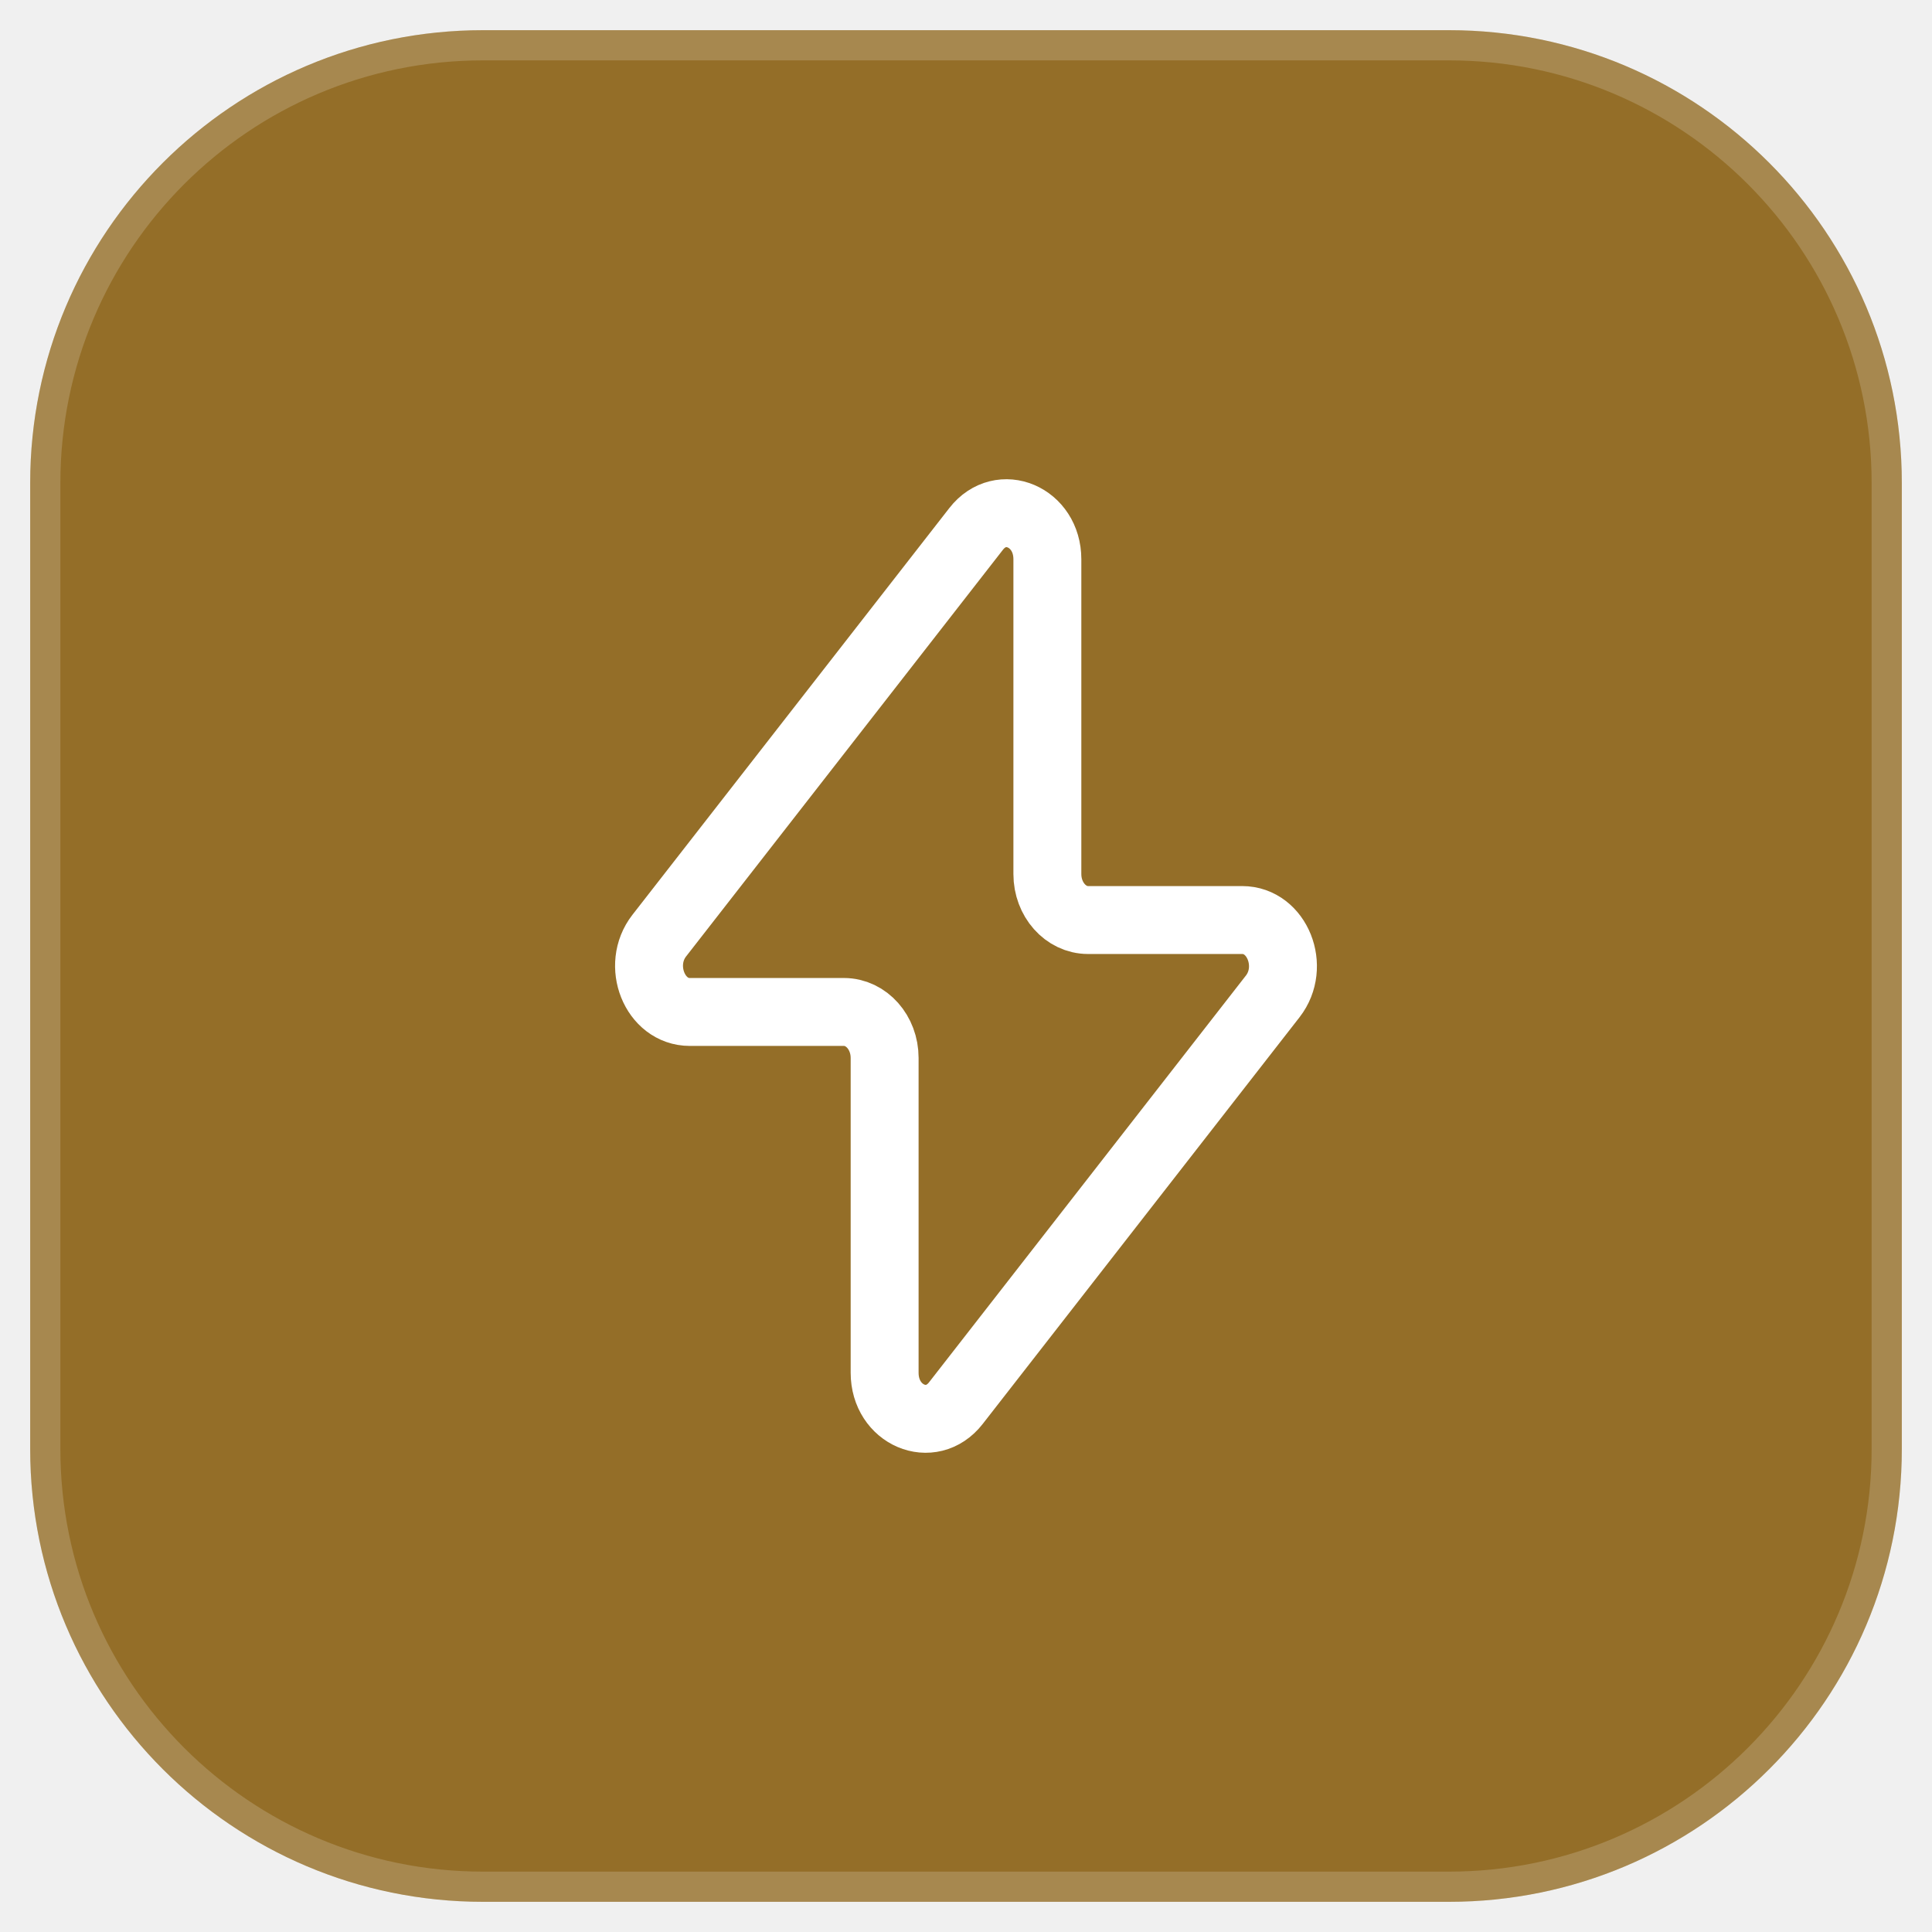
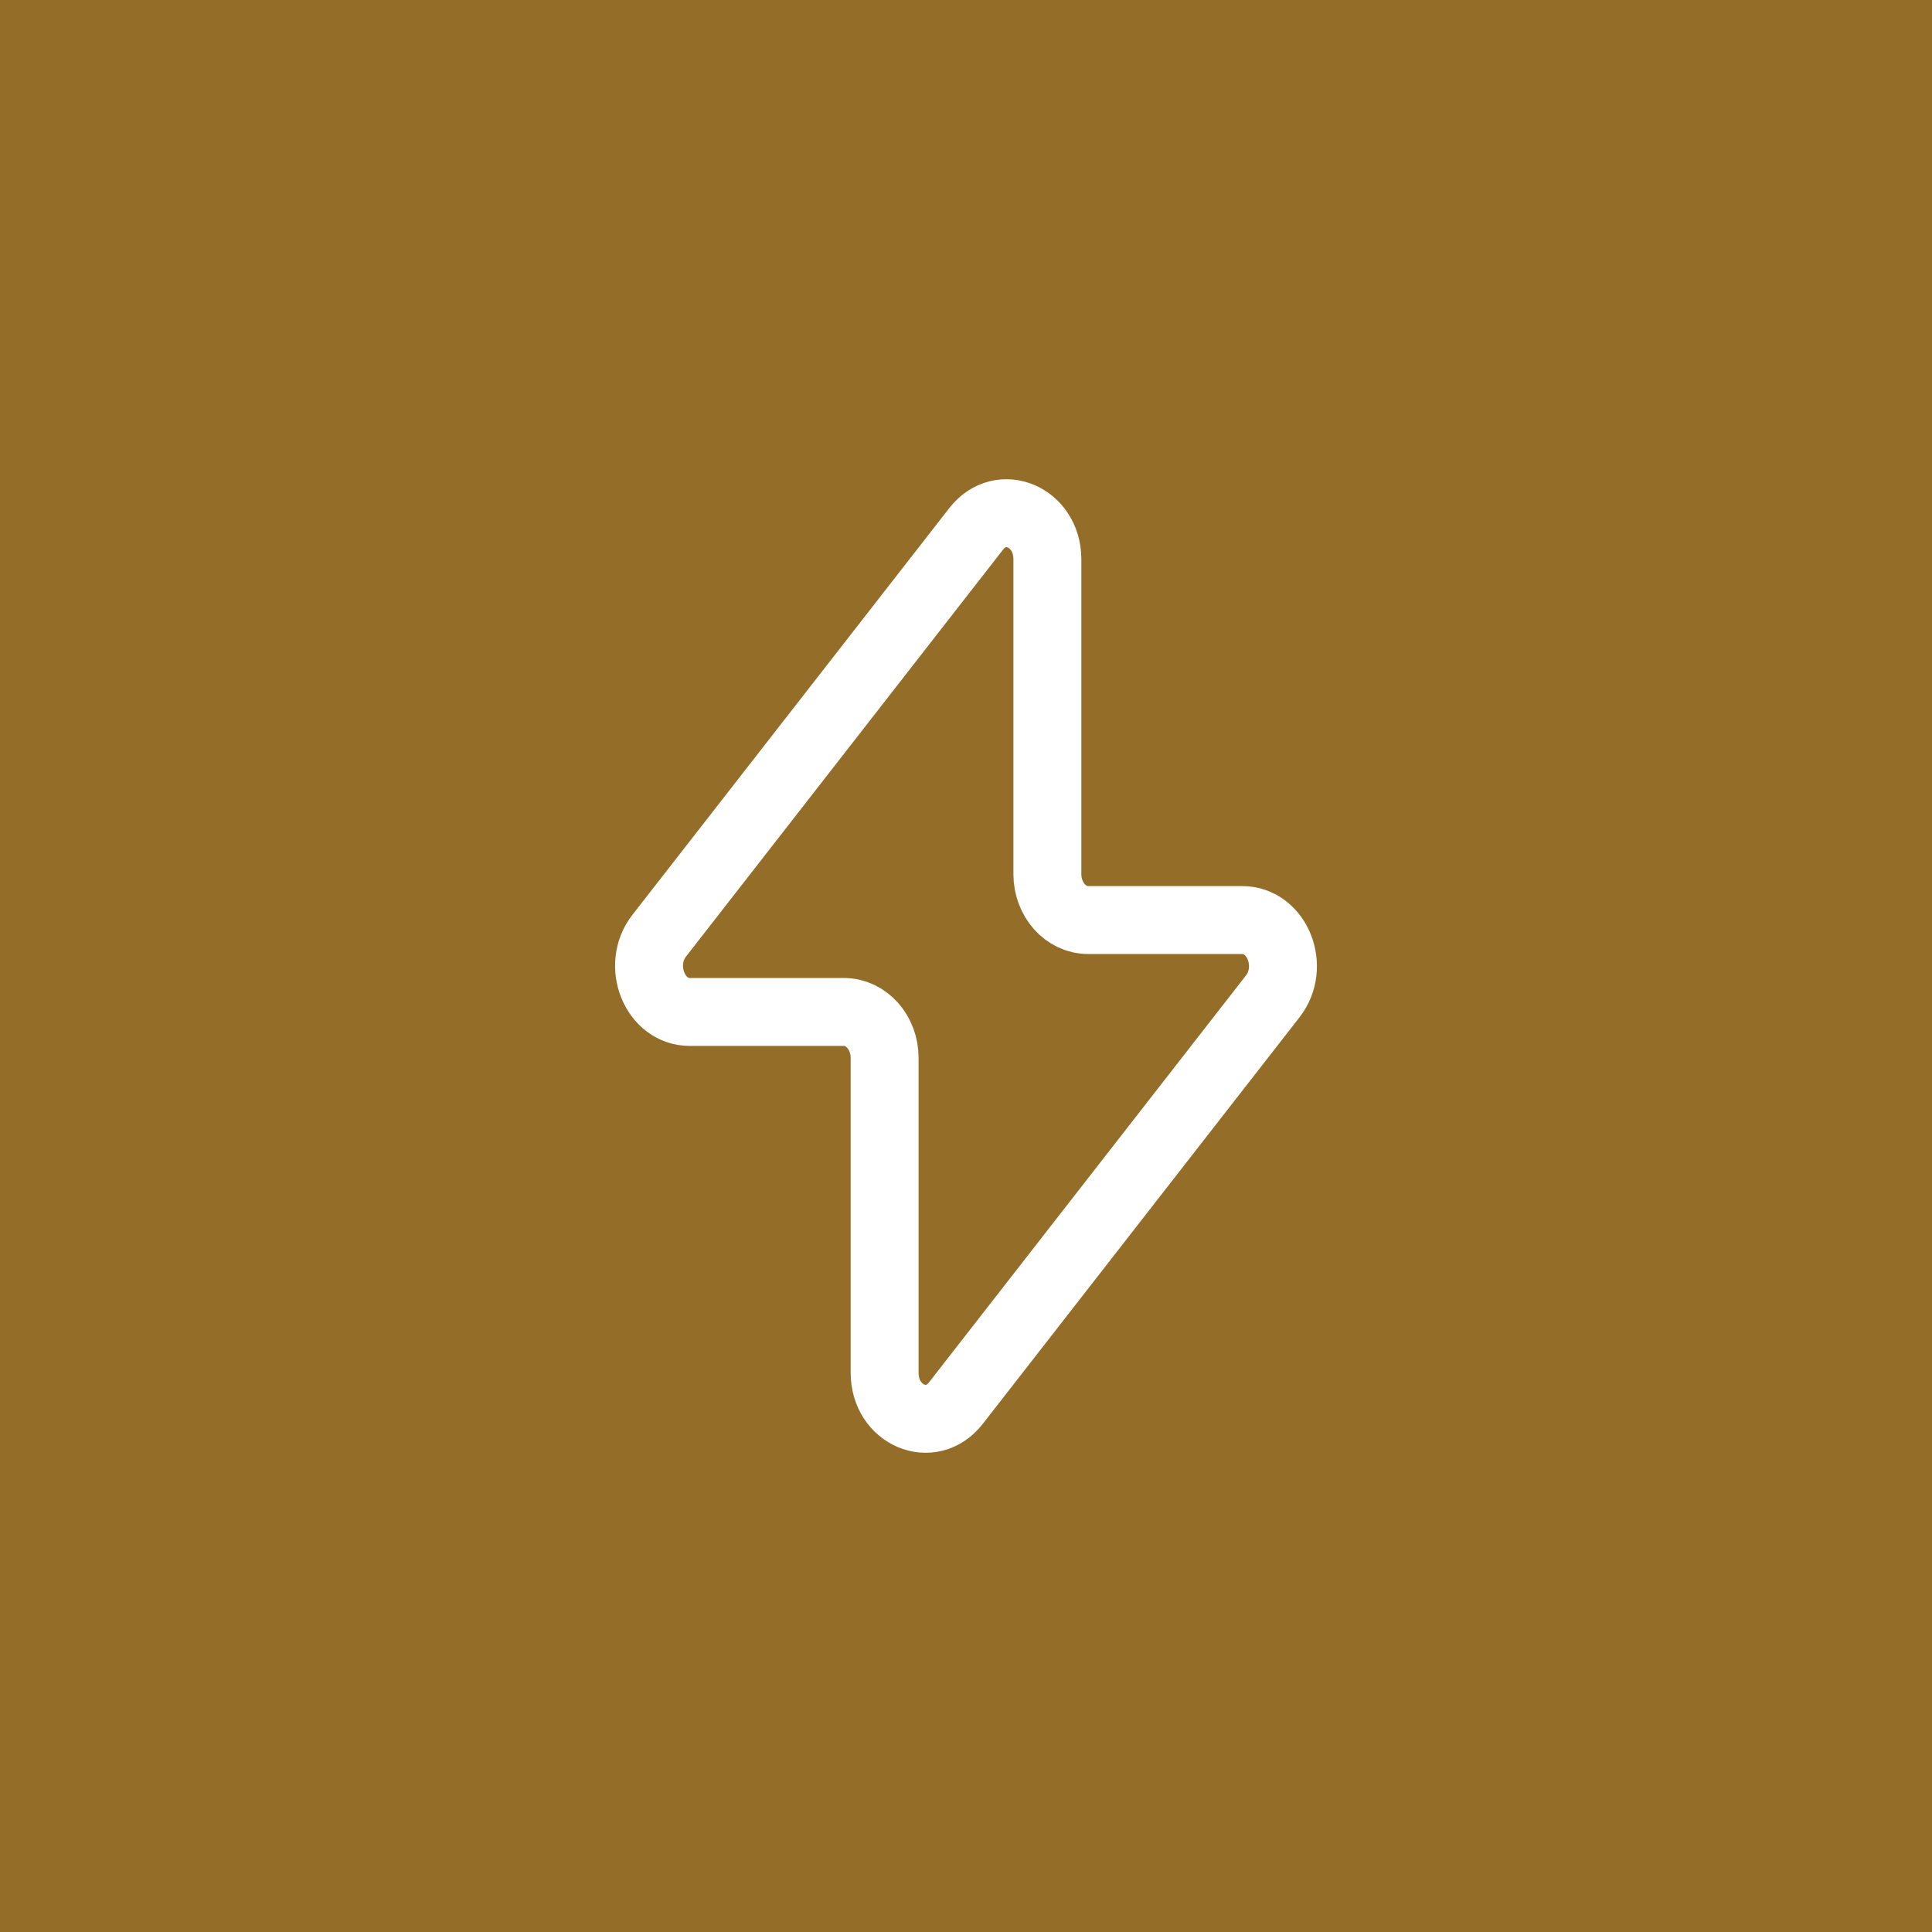
<svg xmlns="http://www.w3.org/2000/svg" width="64" height="64" viewBox="0 0 64 64">
-   <rect x="1" y="1" width="62" height="62" rx="15" fill="#946E28" />
-   <rect x="1.5" y="1.5" width="61" height="61" rx="14.5" fill="none" stroke="#fff" stroke-opacity=".18" />
+   <rect width="64" height="64" fill="#946E28" />
  <g transform="translate(14 14) scale(1.5)" fill="none" color="#fff" stroke-linecap="round" stroke-linejoin="round">
    <path d="M5.226 11.329L12.224 2.347C12.771 1.644 13.797 2.081 13.797 3.017V9.97C13.797 10.53 14.2 10.985 14.696 10.985H18.1C18.873 10.985 19.285 12.015 18.774 12.671L11.776 21.654C11.229 22.356 10.203 21.919 10.203 20.983V14.03C10.203 13.47 9.8 13.015 9.304 13.015H5.9C5.127 13.015 4.715 11.985 5.226 11.329Z" stroke="currentColor" stroke-linecap="round" stroke-linejoin="round" stroke-width="1.5" />
  </g>
</svg>
